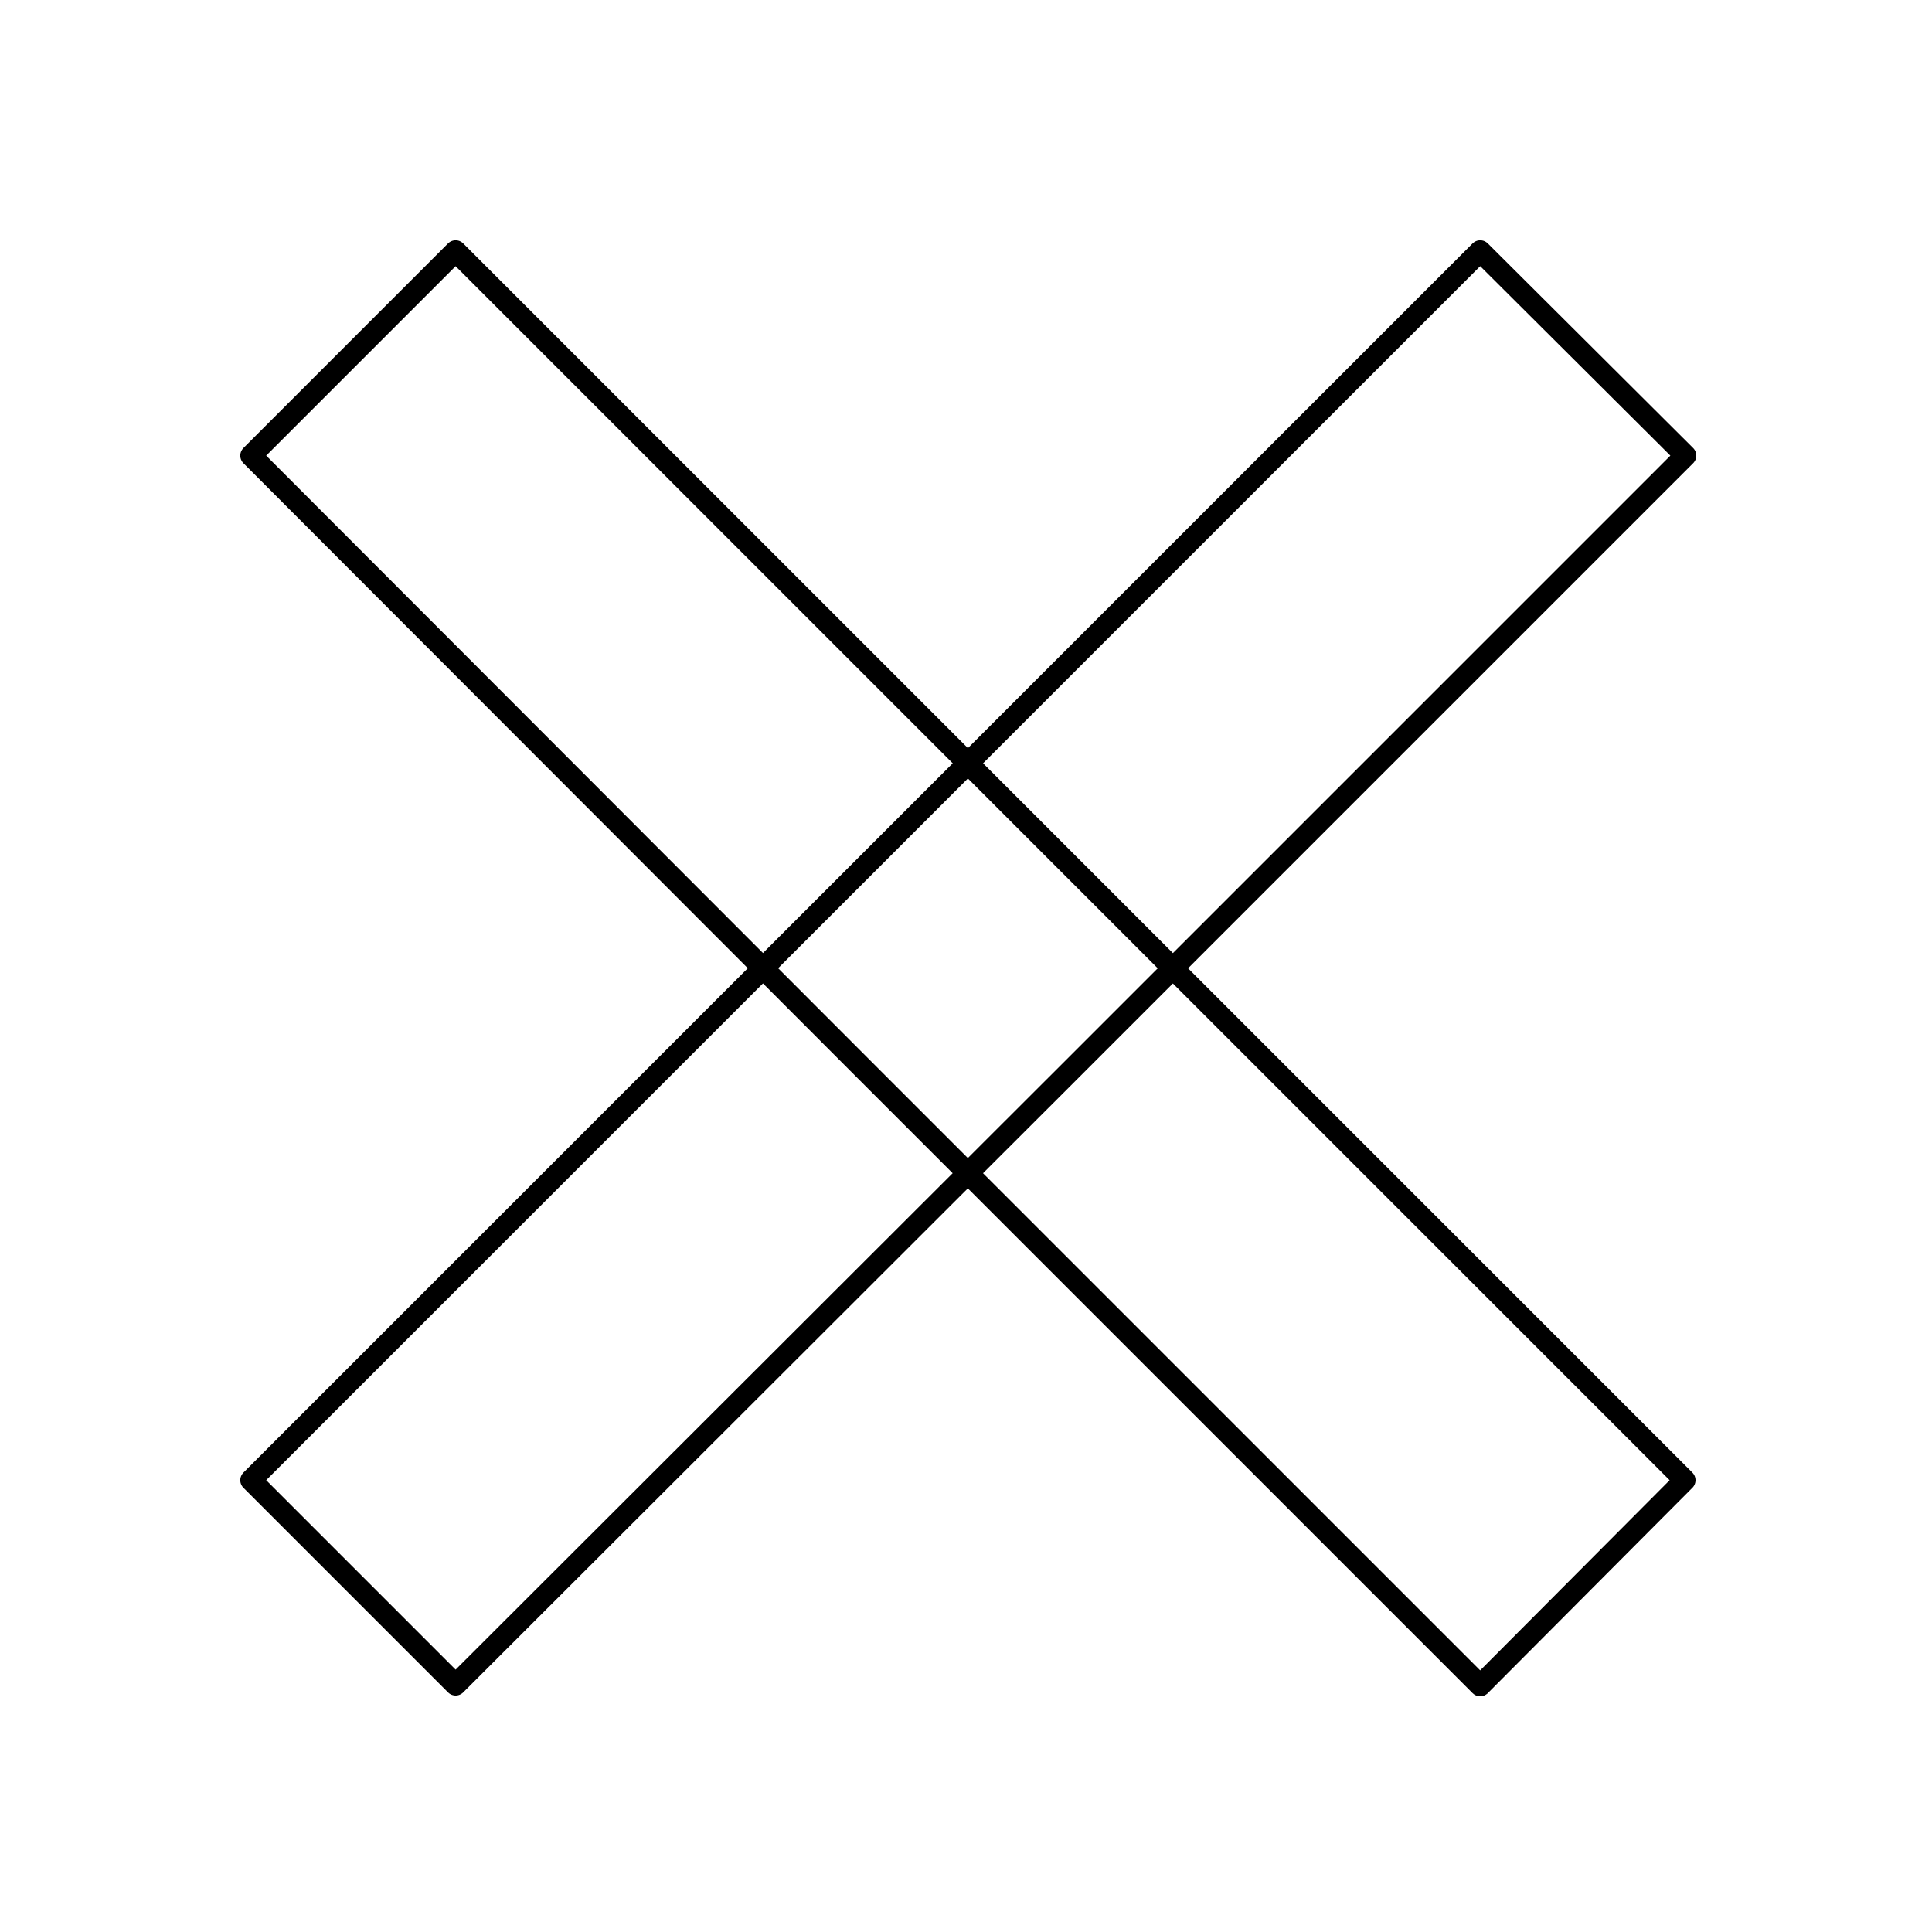
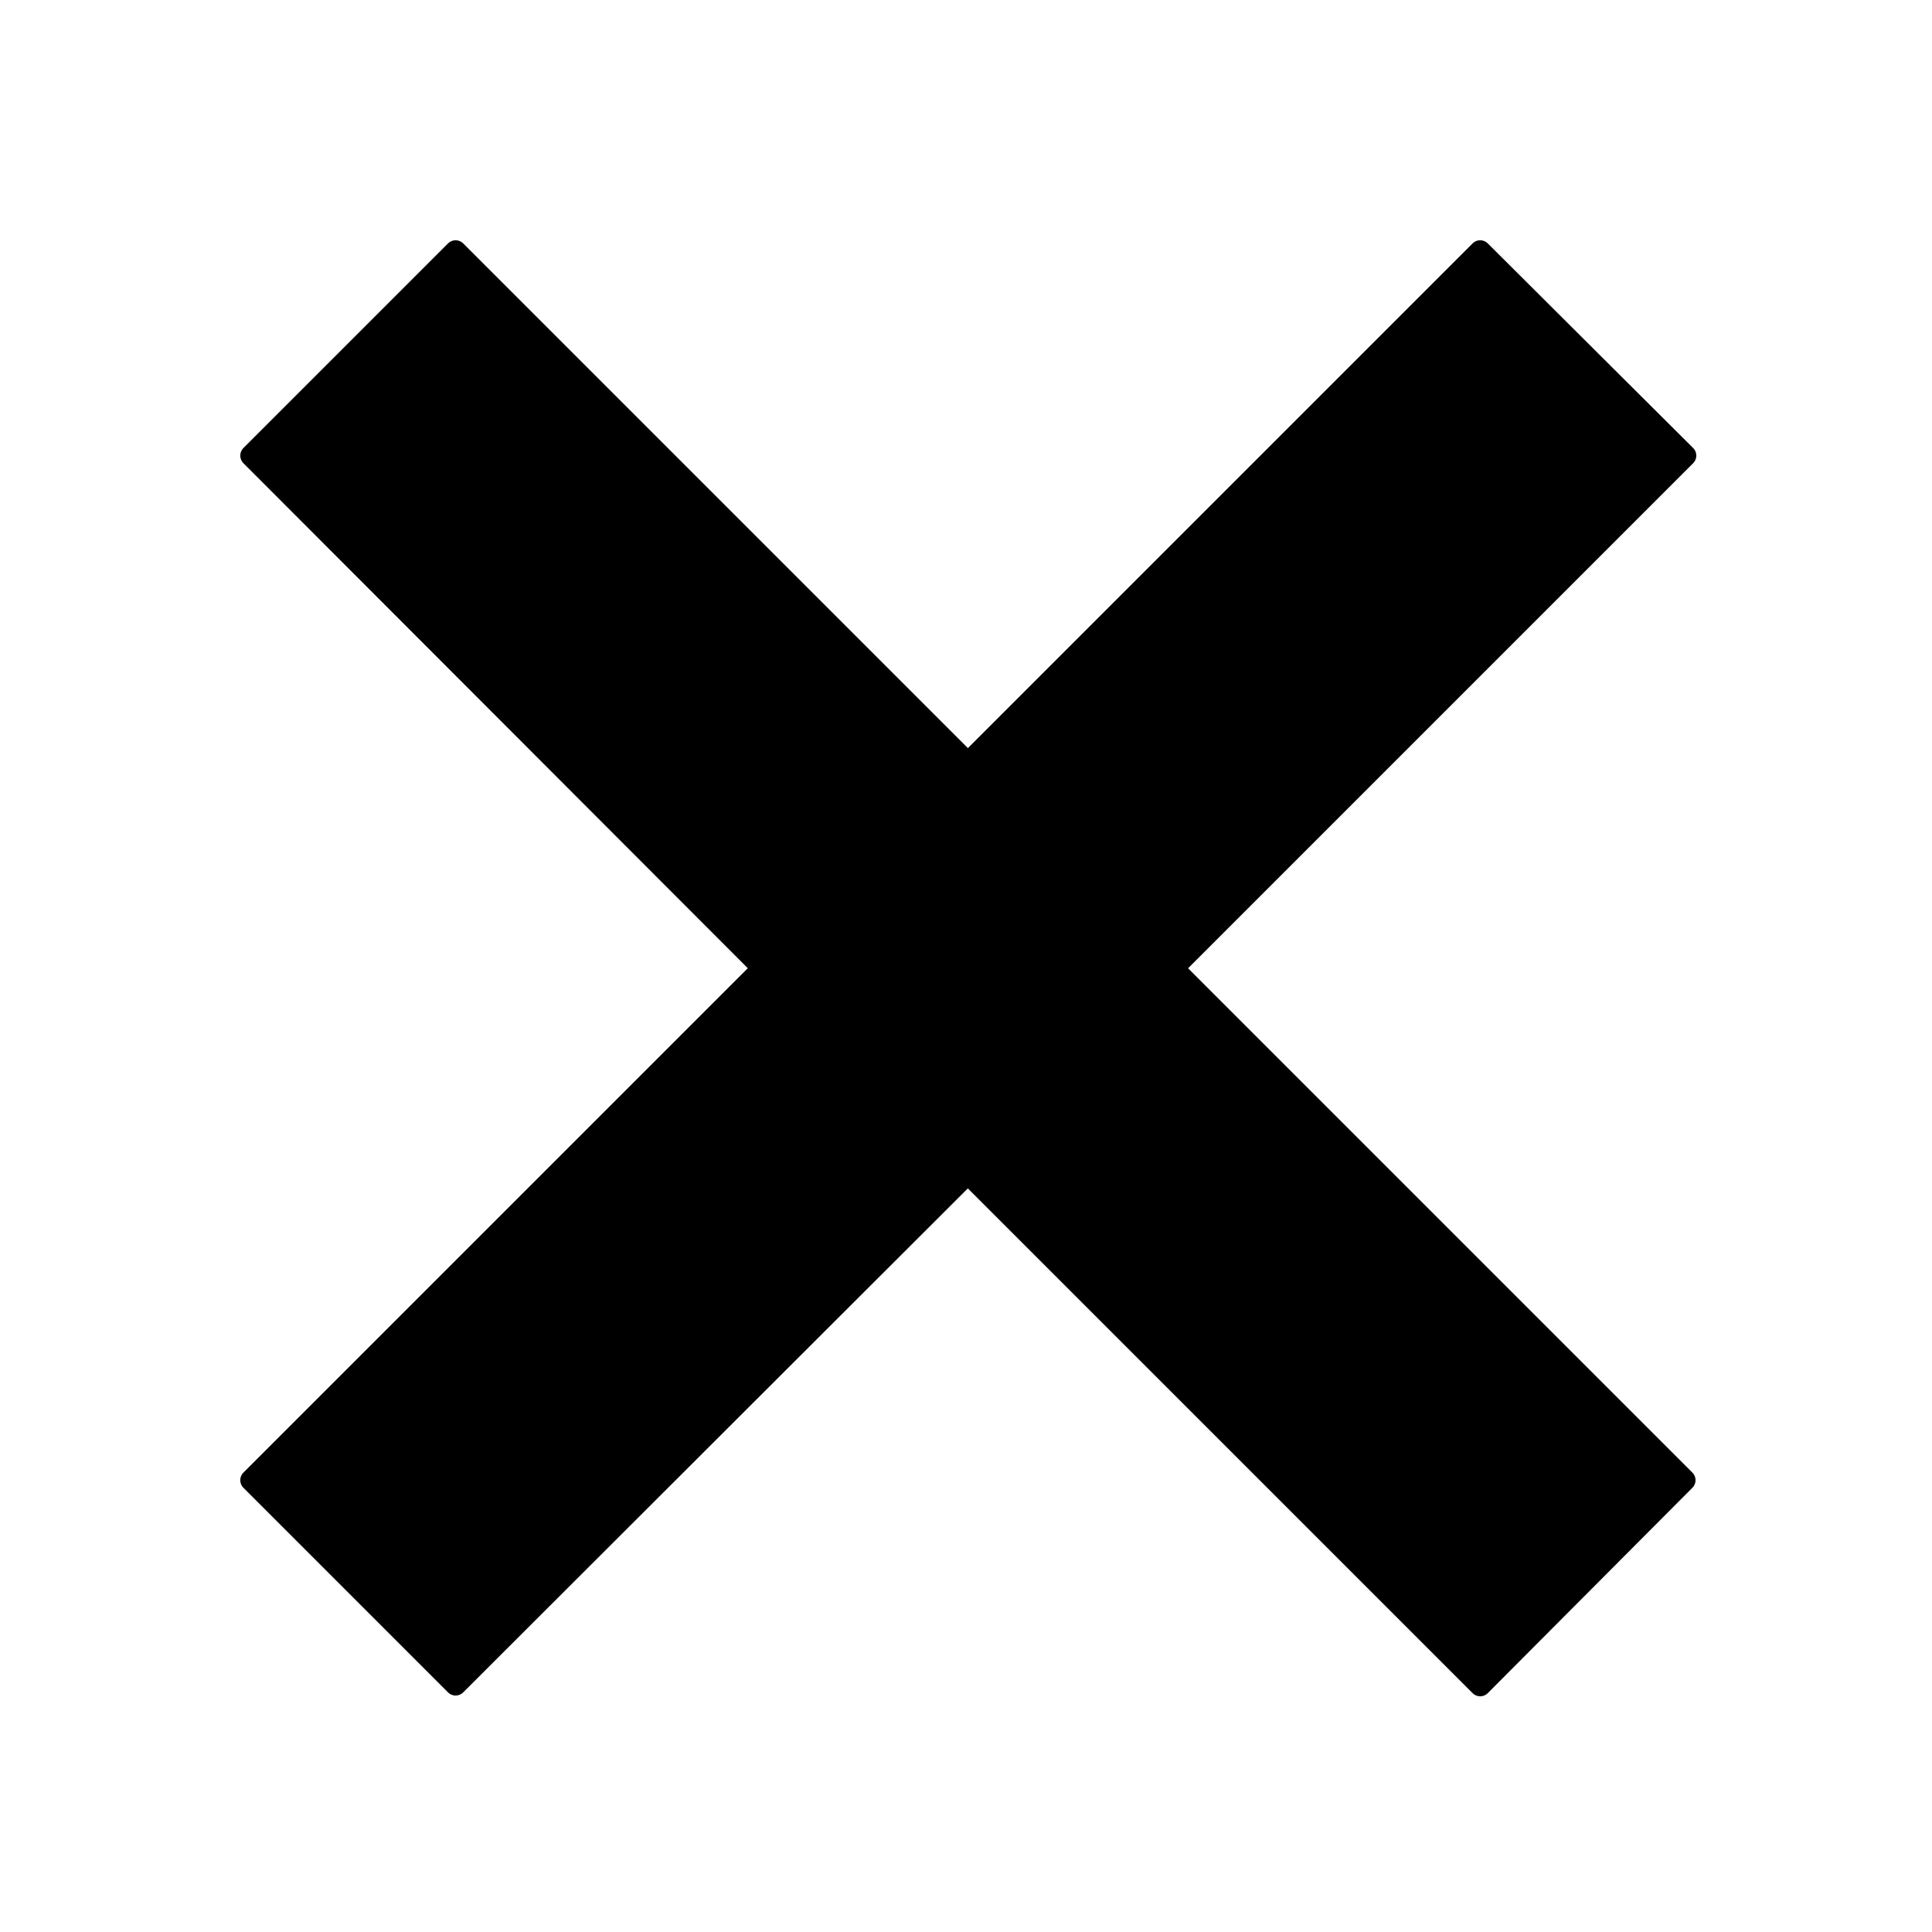
<svg xmlns="http://www.w3.org/2000/svg" xmlns:ns1="http://xml.openoffice.org/svg/export" version="1.2" width="25.4mm" height="25.4mm" viewBox="0 0 2540 2540" preserveAspectRatio="xMidYMid" fill-rule="evenodd" stroke-width="28.222" stroke-linejoin="round" xml:space="preserve">
  <defs class="ClipPathGroup">
    <clipPath id="presentation_clip_path" clipPathUnits="userSpaceOnUse">
      <rect x="0" y="0" width="2540" height="2540" />
    </clipPath>
    <clipPath id="presentation_clip_path_shrink" clipPathUnits="userSpaceOnUse">
      <rect x="2" y="2" width="2535" height="2535" />
    </clipPath>
  </defs>
  <defs class="TextShapeIndex">
    <g ns1:slide="id1" ns1:id-list="id3 id4" />
  </defs>
  <defs class="EmbeddedBulletChars">
    <g id="bullet-char-template-57356" transform="scale(0.0004882812,-0.0004882812)">
      <path d="M 580,1141 L 1163,571 580,0 -4,571 580,1141 Z" />
    </g>
    <g id="bullet-char-template-57354" transform="scale(0.0004882812,-0.0004882812)">
      <path d="M 8,1128 L 1137,1128 1137,0 8,0 8,1128 Z" />
    </g>
    <g id="bullet-char-template-10146" transform="scale(0.0004882812,-0.0004882812)">
      <path d="M 174,0 L 602,739 174,1481 1456,739 174,0 Z M 1358,739 L 309,1346 659,739 1358,739 Z" />
    </g>
    <g id="bullet-char-template-10132" transform="scale(0.0004882812,-0.0004882812)">
      <path d="M 2015,739 L 1276,0 717,0 1260,543 174,543 174,936 1260,936 717,1481 1274,1481 2015,739 Z" />
    </g>
    <g id="bullet-char-template-10007" transform="scale(0.0004882812,-0.0004882812)">
      <path d="M 0,-2 C -7,14 -16,27 -25,37 L 356,567 C 262,823 215,952 215,954 215,979 228,992 255,992 264,992 276,990 289,987 310,991 331,999 354,1012 L 381,999 492,748 772,1049 836,1024 860,1049 C 881,1039 901,1025 922,1006 886,937 835,863 770,784 769,783 710,716 594,584 L 774,223 C 774,196 753,168 711,139 L 727,119 C 717,90 699,76 672,76 641,76 570,178 457,381 L 164,-76 C 142,-110 111,-127 72,-127 30,-127 9,-110 8,-76 1,-67 -2,-52 -2,-32 -2,-23 -1,-13 0,-2 Z" />
    </g>
    <g id="bullet-char-template-10004" transform="scale(0.0004882812,-0.0004882812)">
      <path d="M 285,-33 C 182,-33 111,30 74,156 52,228 41,333 41,471 41,549 55,616 82,672 116,743 169,778 240,778 293,778 328,747 346,684 L 369,508 C 377,444 397,411 428,410 L 1163,1116 C 1174,1127 1196,1133 1229,1133 1271,1133 1292,1118 1292,1087 L 1292,965 C 1292,929 1282,901 1262,881 L 442,47 C 390,-6 338,-33 285,-33 Z" />
    </g>
    <g id="bullet-char-template-9679" transform="scale(0.0004882812,-0.0004882812)">
      <path d="M 813,0 C 632,0 489,54 383,161 276,268 223,411 223,592 223,773 276,916 383,1023 489,1130 632,1184 813,1184 992,1184 1136,1130 1245,1023 1353,916 1407,772 1407,592 1407,412 1353,268 1245,161 1136,54 992,0 813,0 Z" />
    </g>
    <g id="bullet-char-template-8226" transform="scale(0.0004882812,-0.0004882812)">
      <path d="M 346,457 C 273,457 209,483 155,535 101,586 74,649 74,723 74,796 101,859 155,911 209,963 273,989 346,989 419,989 480,963 531,910 582,859 608,796 608,723 608,648 583,586 532,535 482,483 420,457 346,457 Z" />
    </g>
    <g id="bullet-char-template-8211" transform="scale(0.0004882812,-0.0004882812)">
      <path d="M -4,459 L 1135,459 1135,606 -4,606 -4,459 Z" />
    </g>
    <g id="bullet-char-template-61548" transform="scale(0.0004882812,-0.0004882812)">
      <path d="M 173,740 C 173,903 231,1043 346,1159 462,1274 601,1332 765,1332 928,1332 1067,1274 1183,1159 1299,1043 1357,903 1357,740 1357,577 1299,437 1183,322 1067,206 928,148 765,148 601,148 462,206 346,322 231,437 173,577 173,740 Z" />
    </g>
  </defs>
  <g>
    <g id="id2" class="Master_Slide">
      <g id="bg-id2" class="Background" />
      <g id="bo-id2" class="BackgroundObjects" />
    </g>
  </g>
  <g class="SlideGroup">
    <g>
      <g id="container-id1">
        <g id="id1" class="Slide" clip-path="url(#presentation_clip_path)">
          <g class="Page">
            <g class="com.sun.star.drawing.CustomShape">
              <g id="id3">
                <rect class="BoundingBox" stroke="none" fill="none" x="329" y="329" width="1889" height="1888" />
-                 <path fill="none" stroke="rgb(0,0,0)" d="M 1408,1407 L 599,2215 330,1946 1946,330 2216,599 1408,1407 Z" />
+                 <path fill="#000000" stroke="rgb(0,0,0)" d="M 1408,1407 L 599,2215 330,1946 1946,330 2216,599 1408,1407 Z" />
              </g>
            </g>
            <g class="com.sun.star.drawing.CustomShape">
              <g id="id4">
                <rect class="BoundingBox" stroke="none" fill="none" x="329" y="329" width="1888" height="1889" />
-                 <path fill="none" stroke="rgb(0,0,0)" d="M 1138,1408 L 330,599 599,330 2215,1946 1946,2216 1138,1408 Z" />
+                 <path fill="#000000" stroke="rgb(0,0,0)" d="M 1138,1408 L 330,599 599,330 2215,1946 1946,2216 1138,1408 Z" />
              </g>
            </g>
          </g>
        </g>
      </g>
    </g>
  </g>
</svg>
